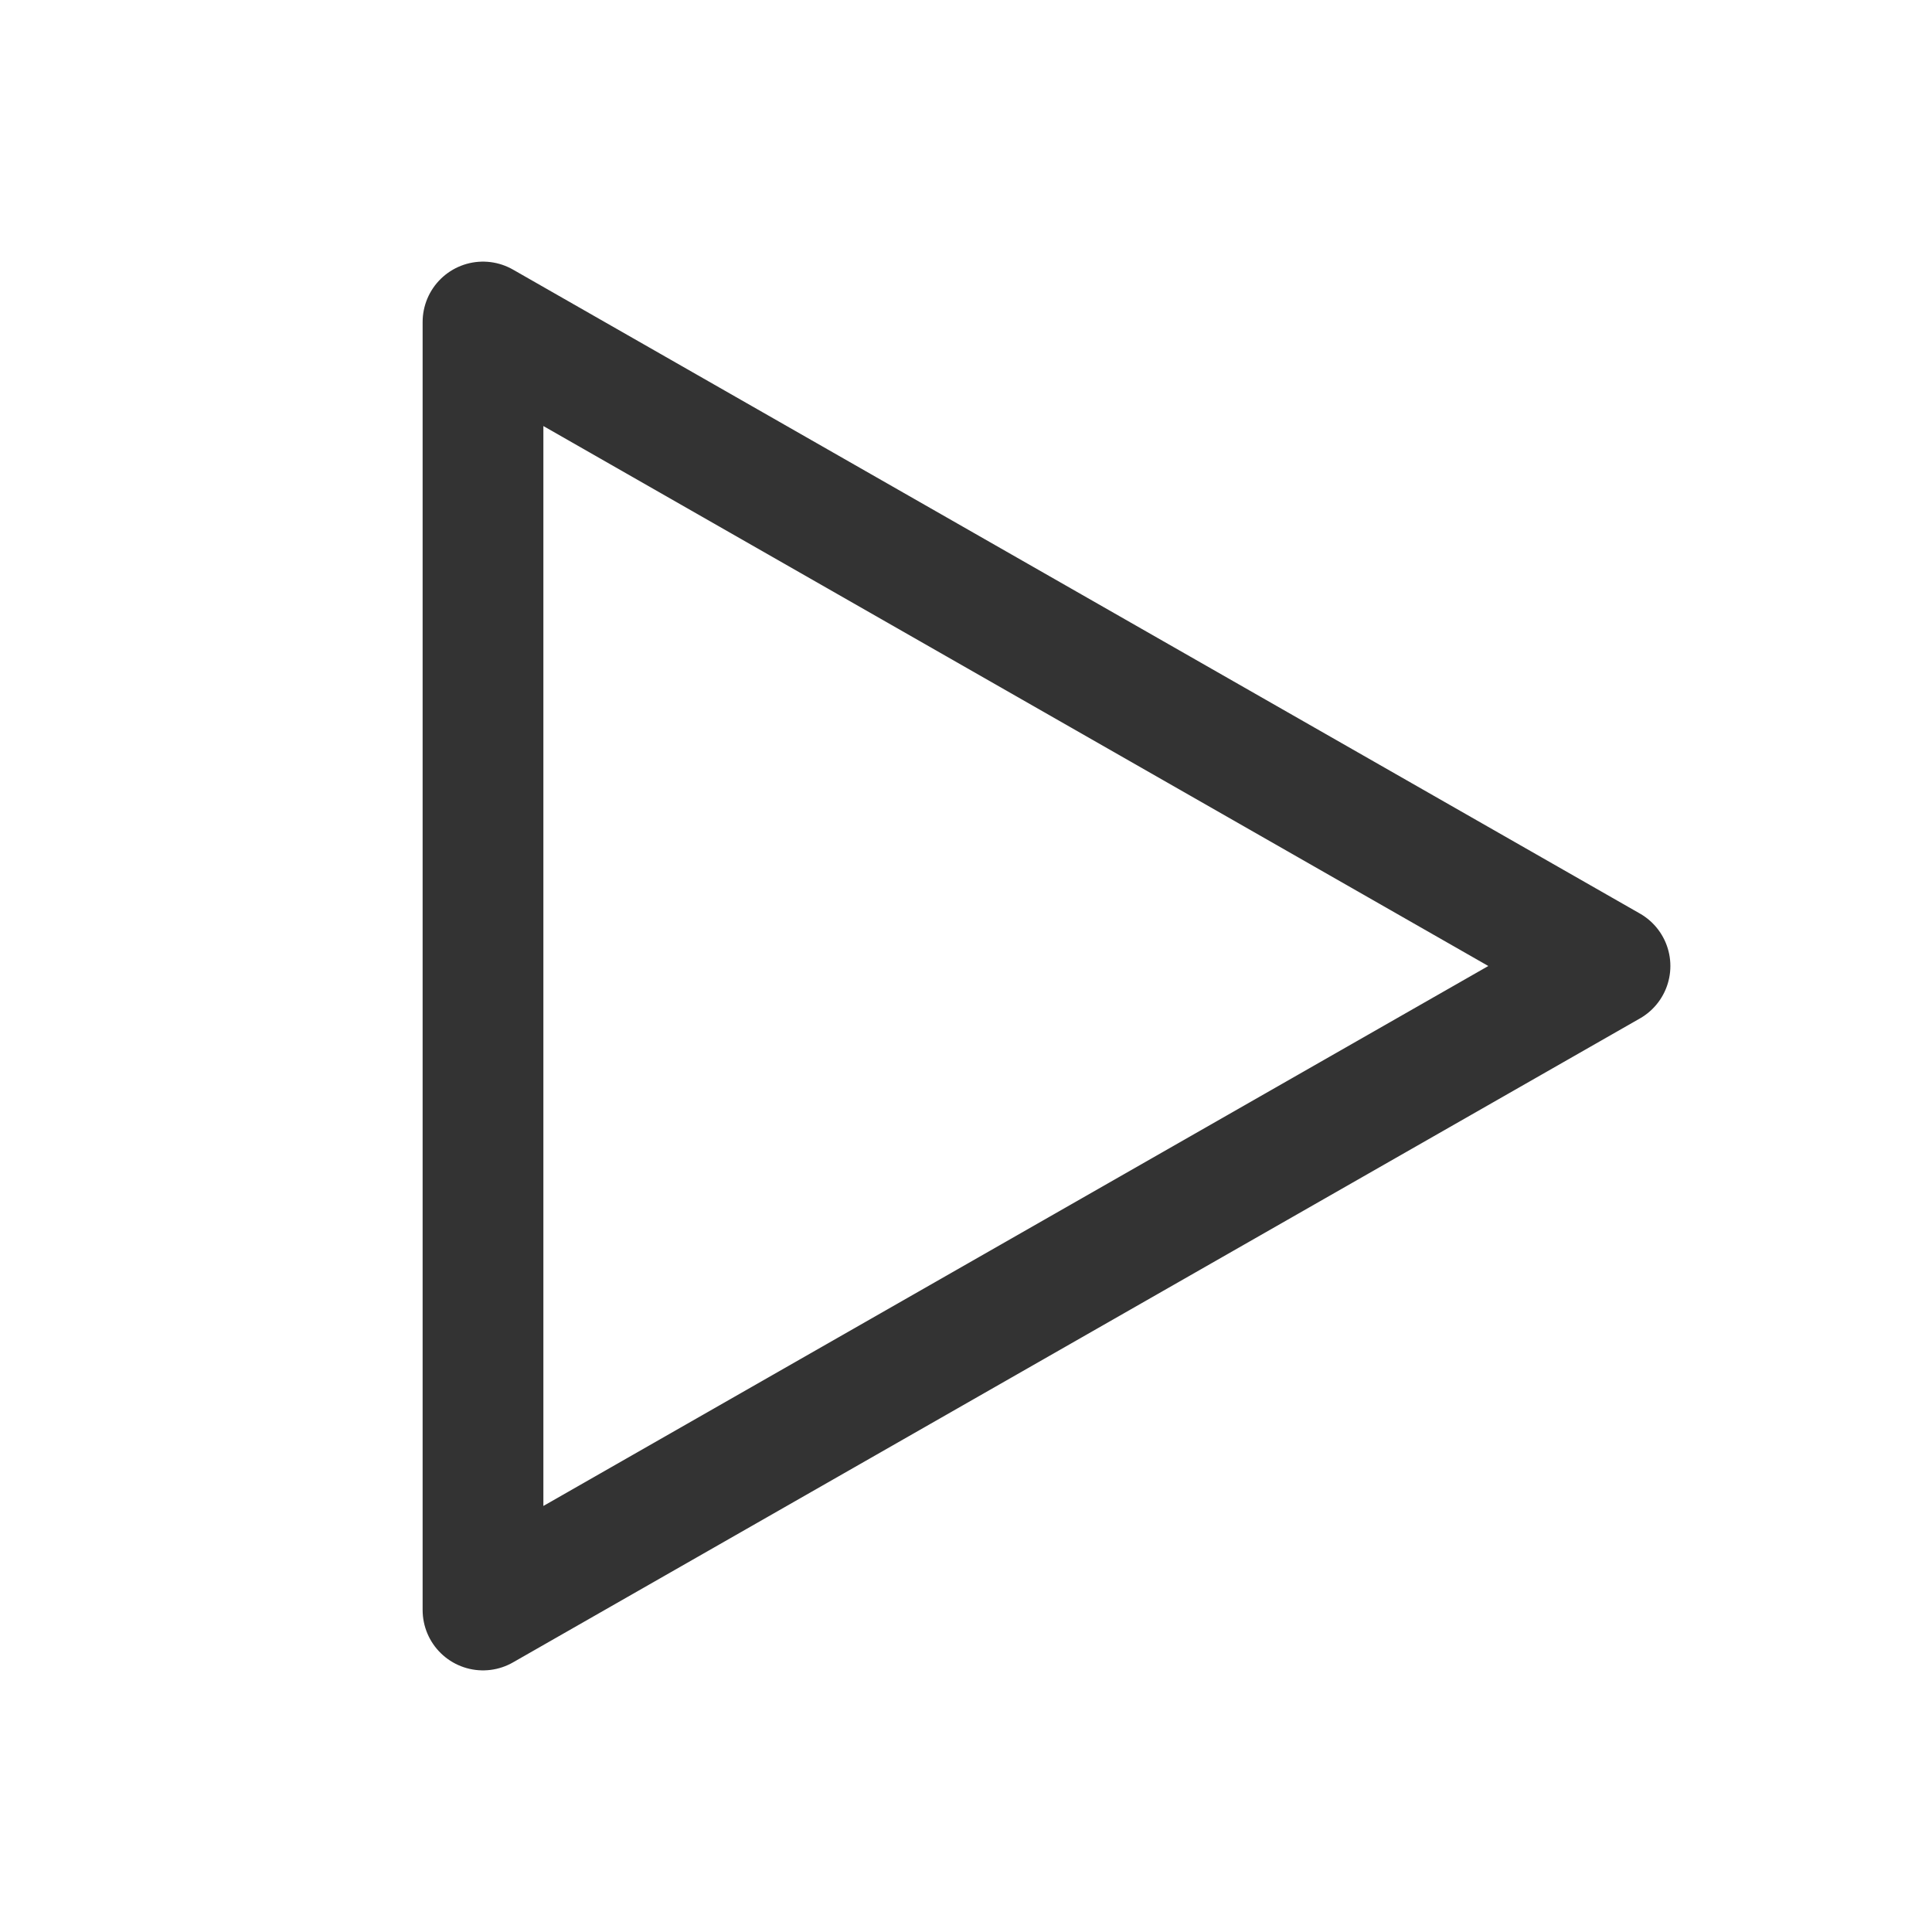
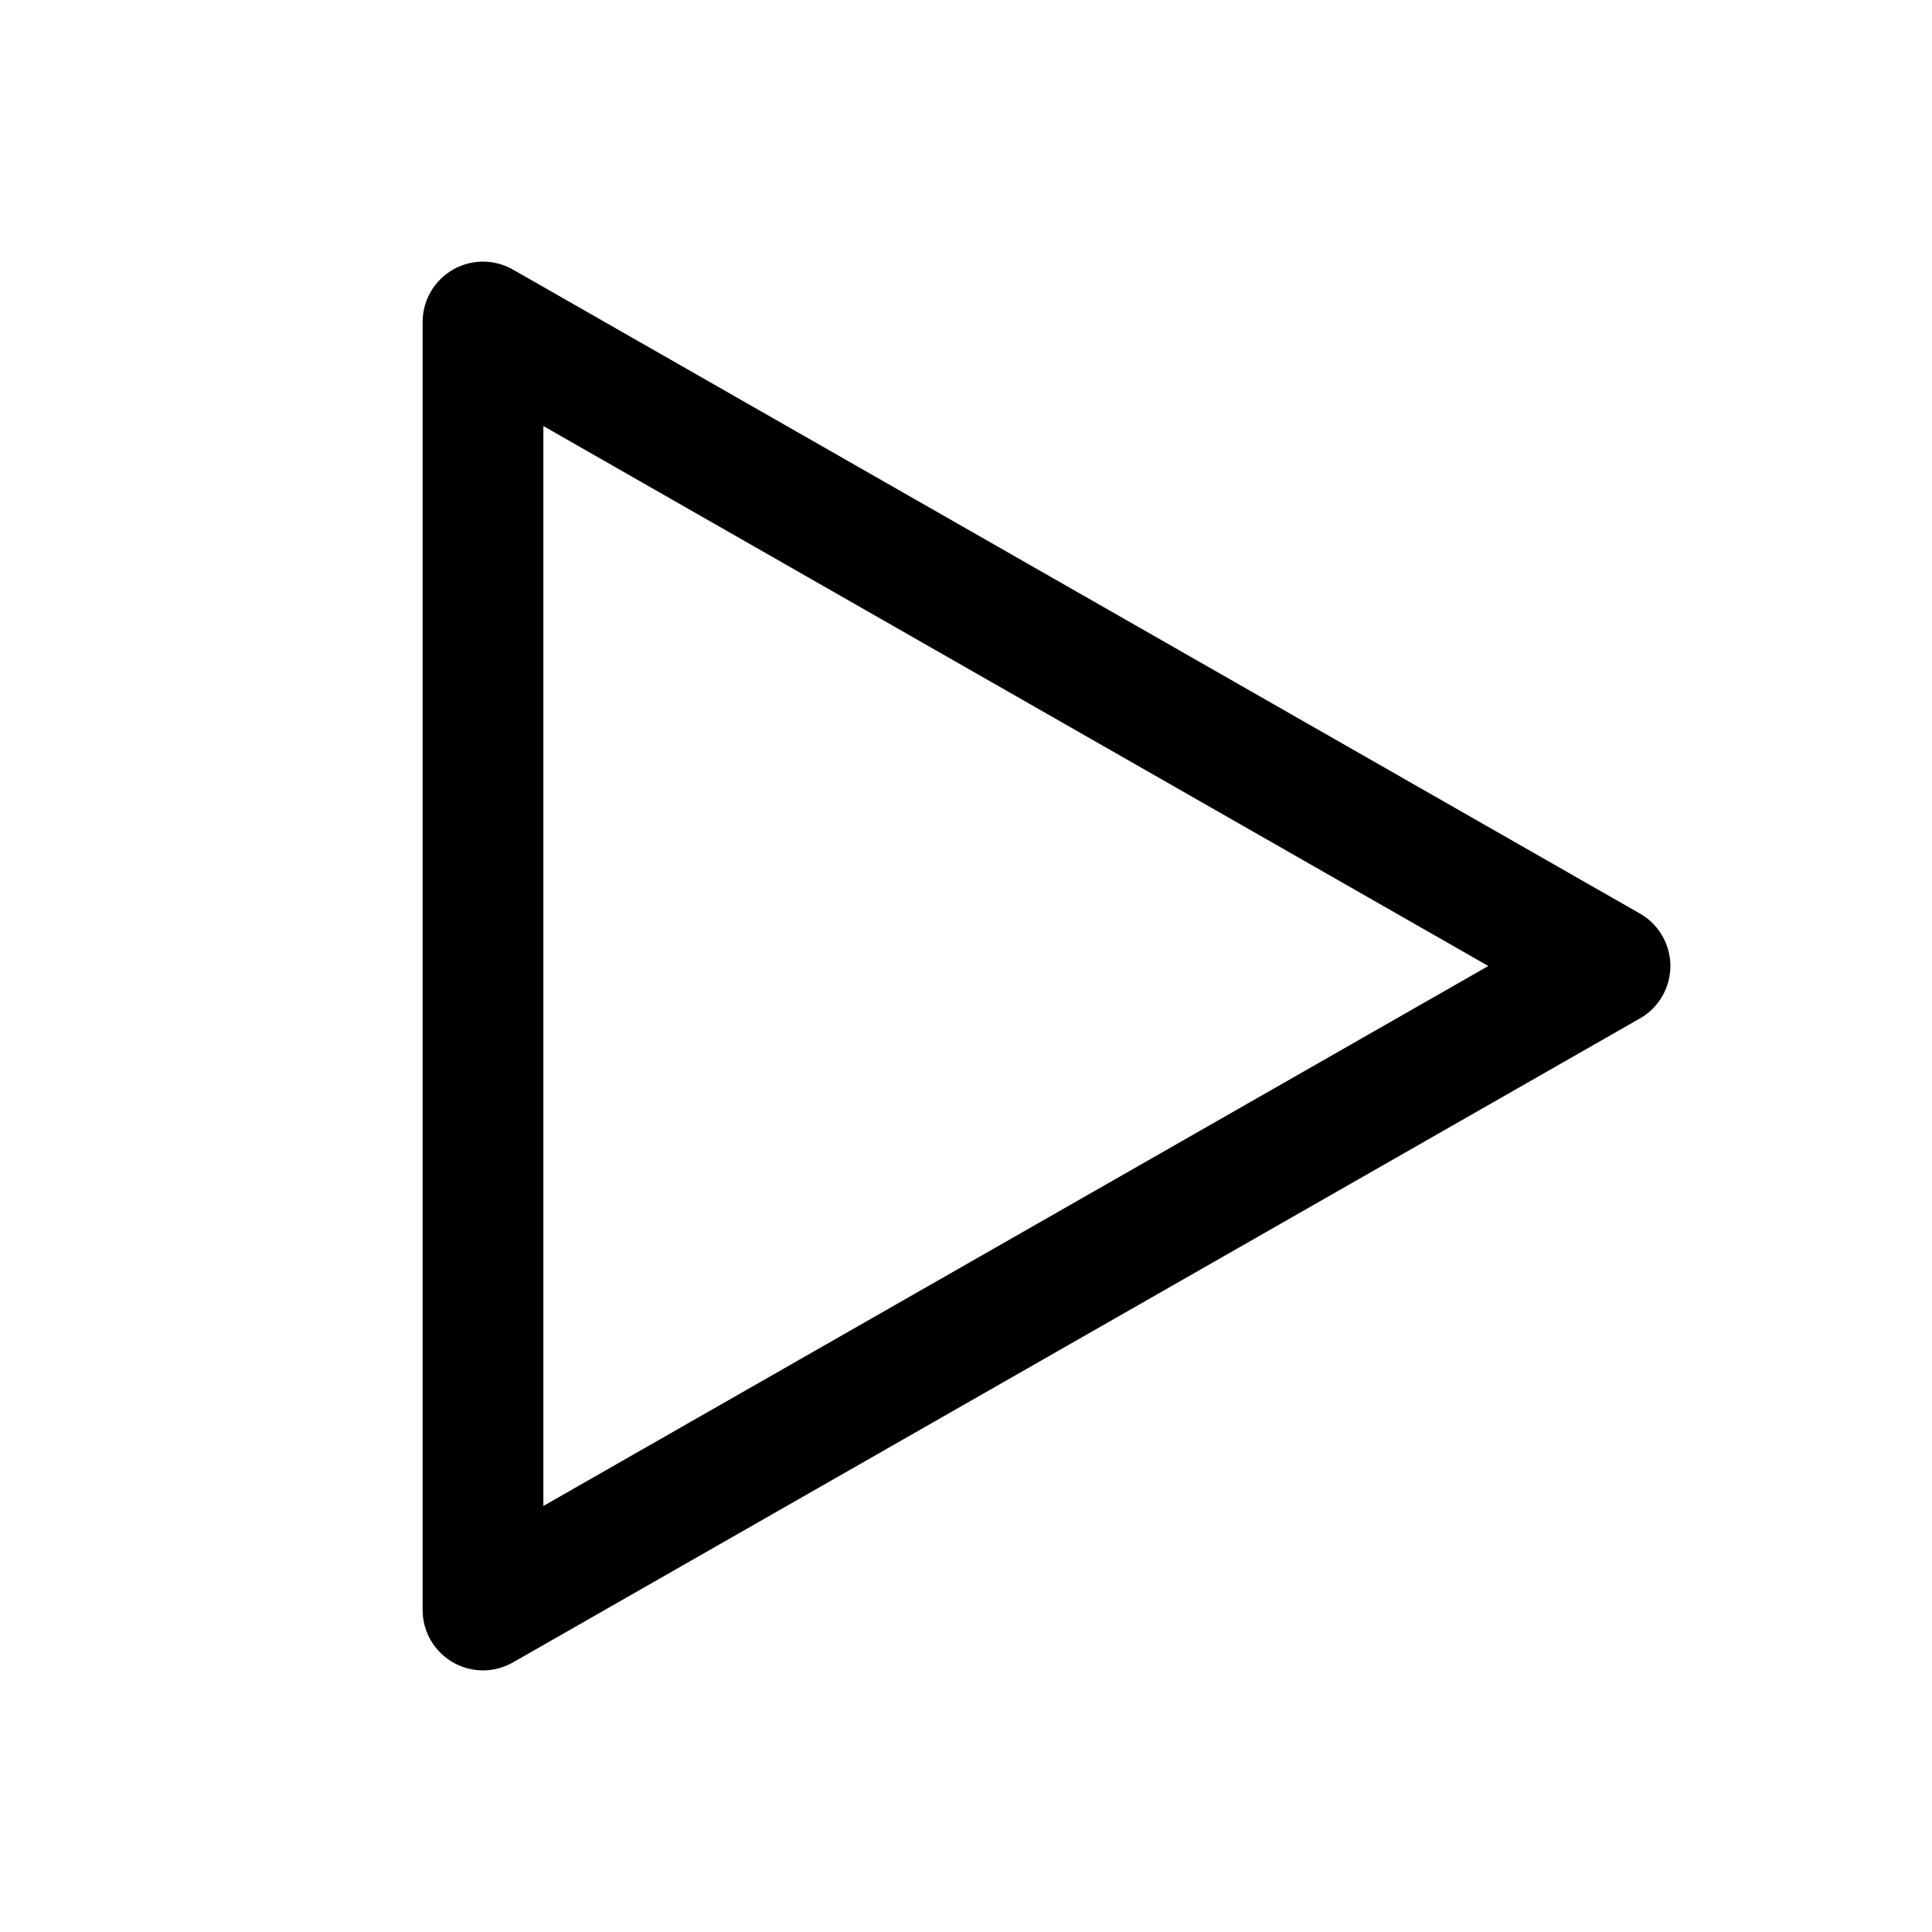
<svg xmlns="http://www.w3.org/2000/svg" width="240" height="240" id="svg5" version="1.1">
  <defs id="defs2">
    </defs>
  <g id="layer1">
-     <path style="fill:none;stroke:#333333;stroke-width:15;stroke-linecap:round;stroke-linejoin:round;stroke-opacity:1;stroke-dasharray:none" d="M 60,40 V 200 L 200,120 Z" id="path865" />
+     <path style="fill:none;stroke:#000;stroke-width:15;stroke-linecap:round;stroke-linejoin:round;stroke-opacity:1;stroke-dasharray:none" d="M 60,40 V 200 L 200,120 Z" id="path865" />
  </g>
</svg>
